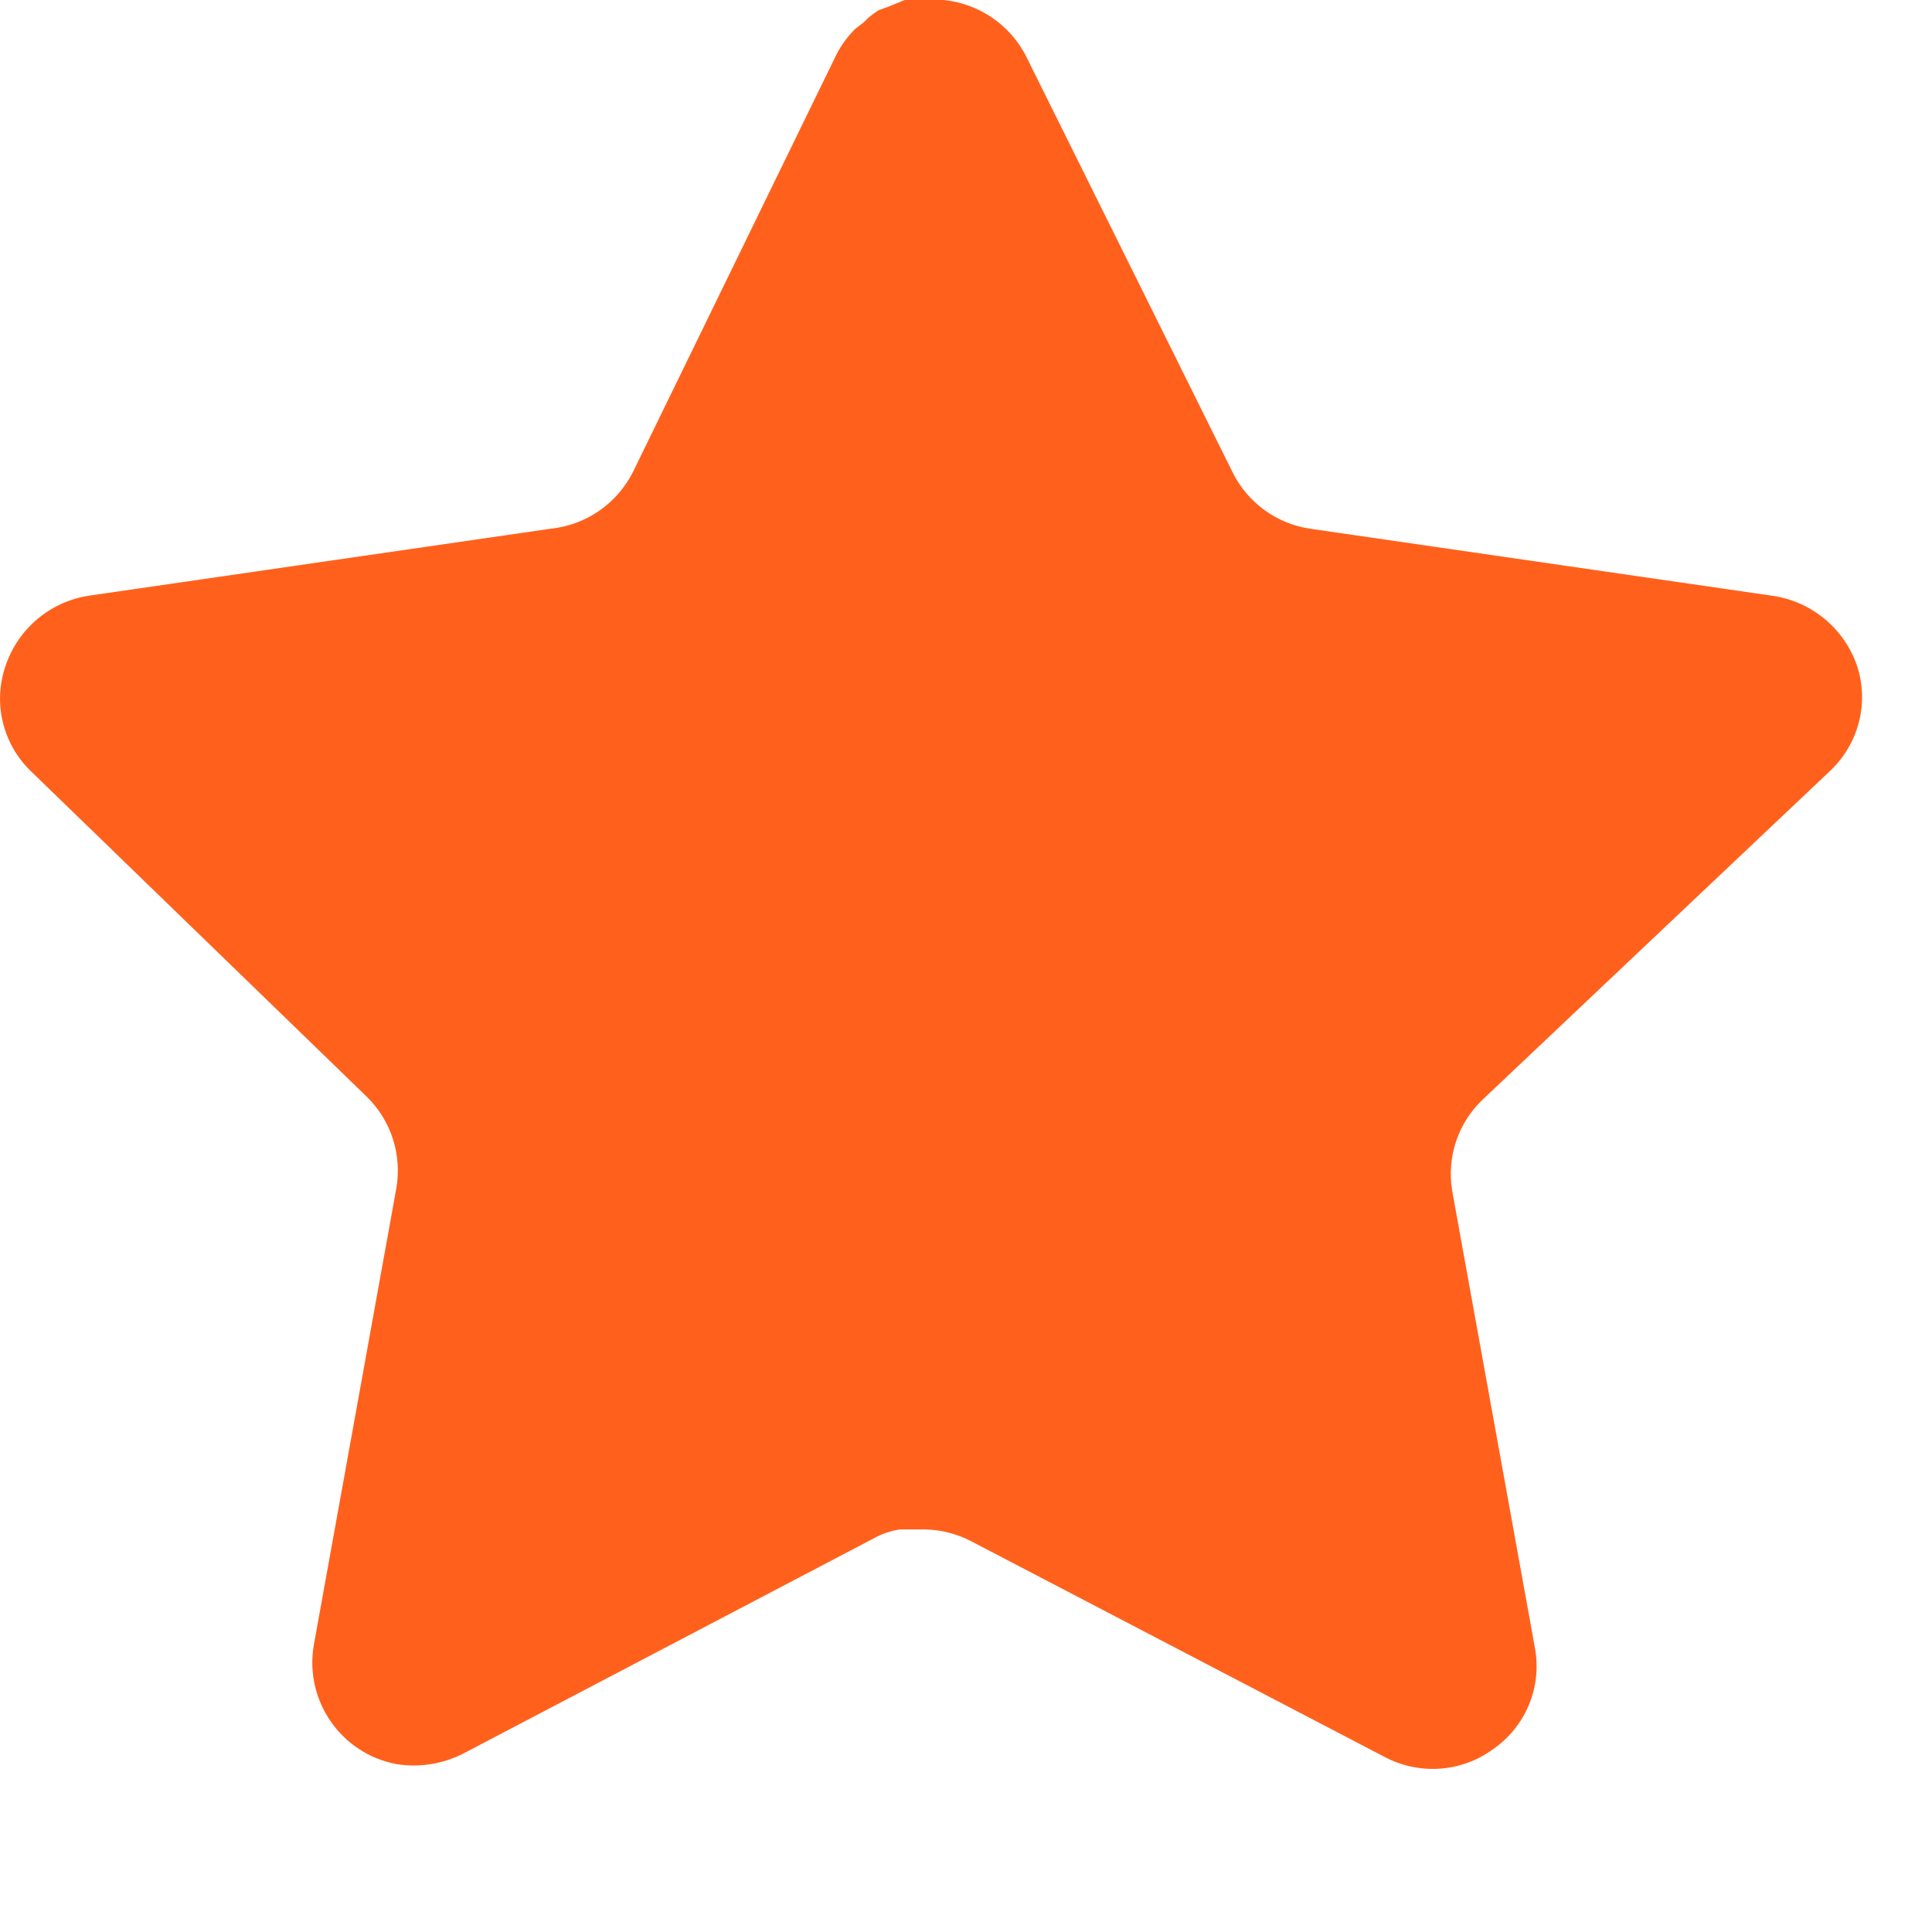
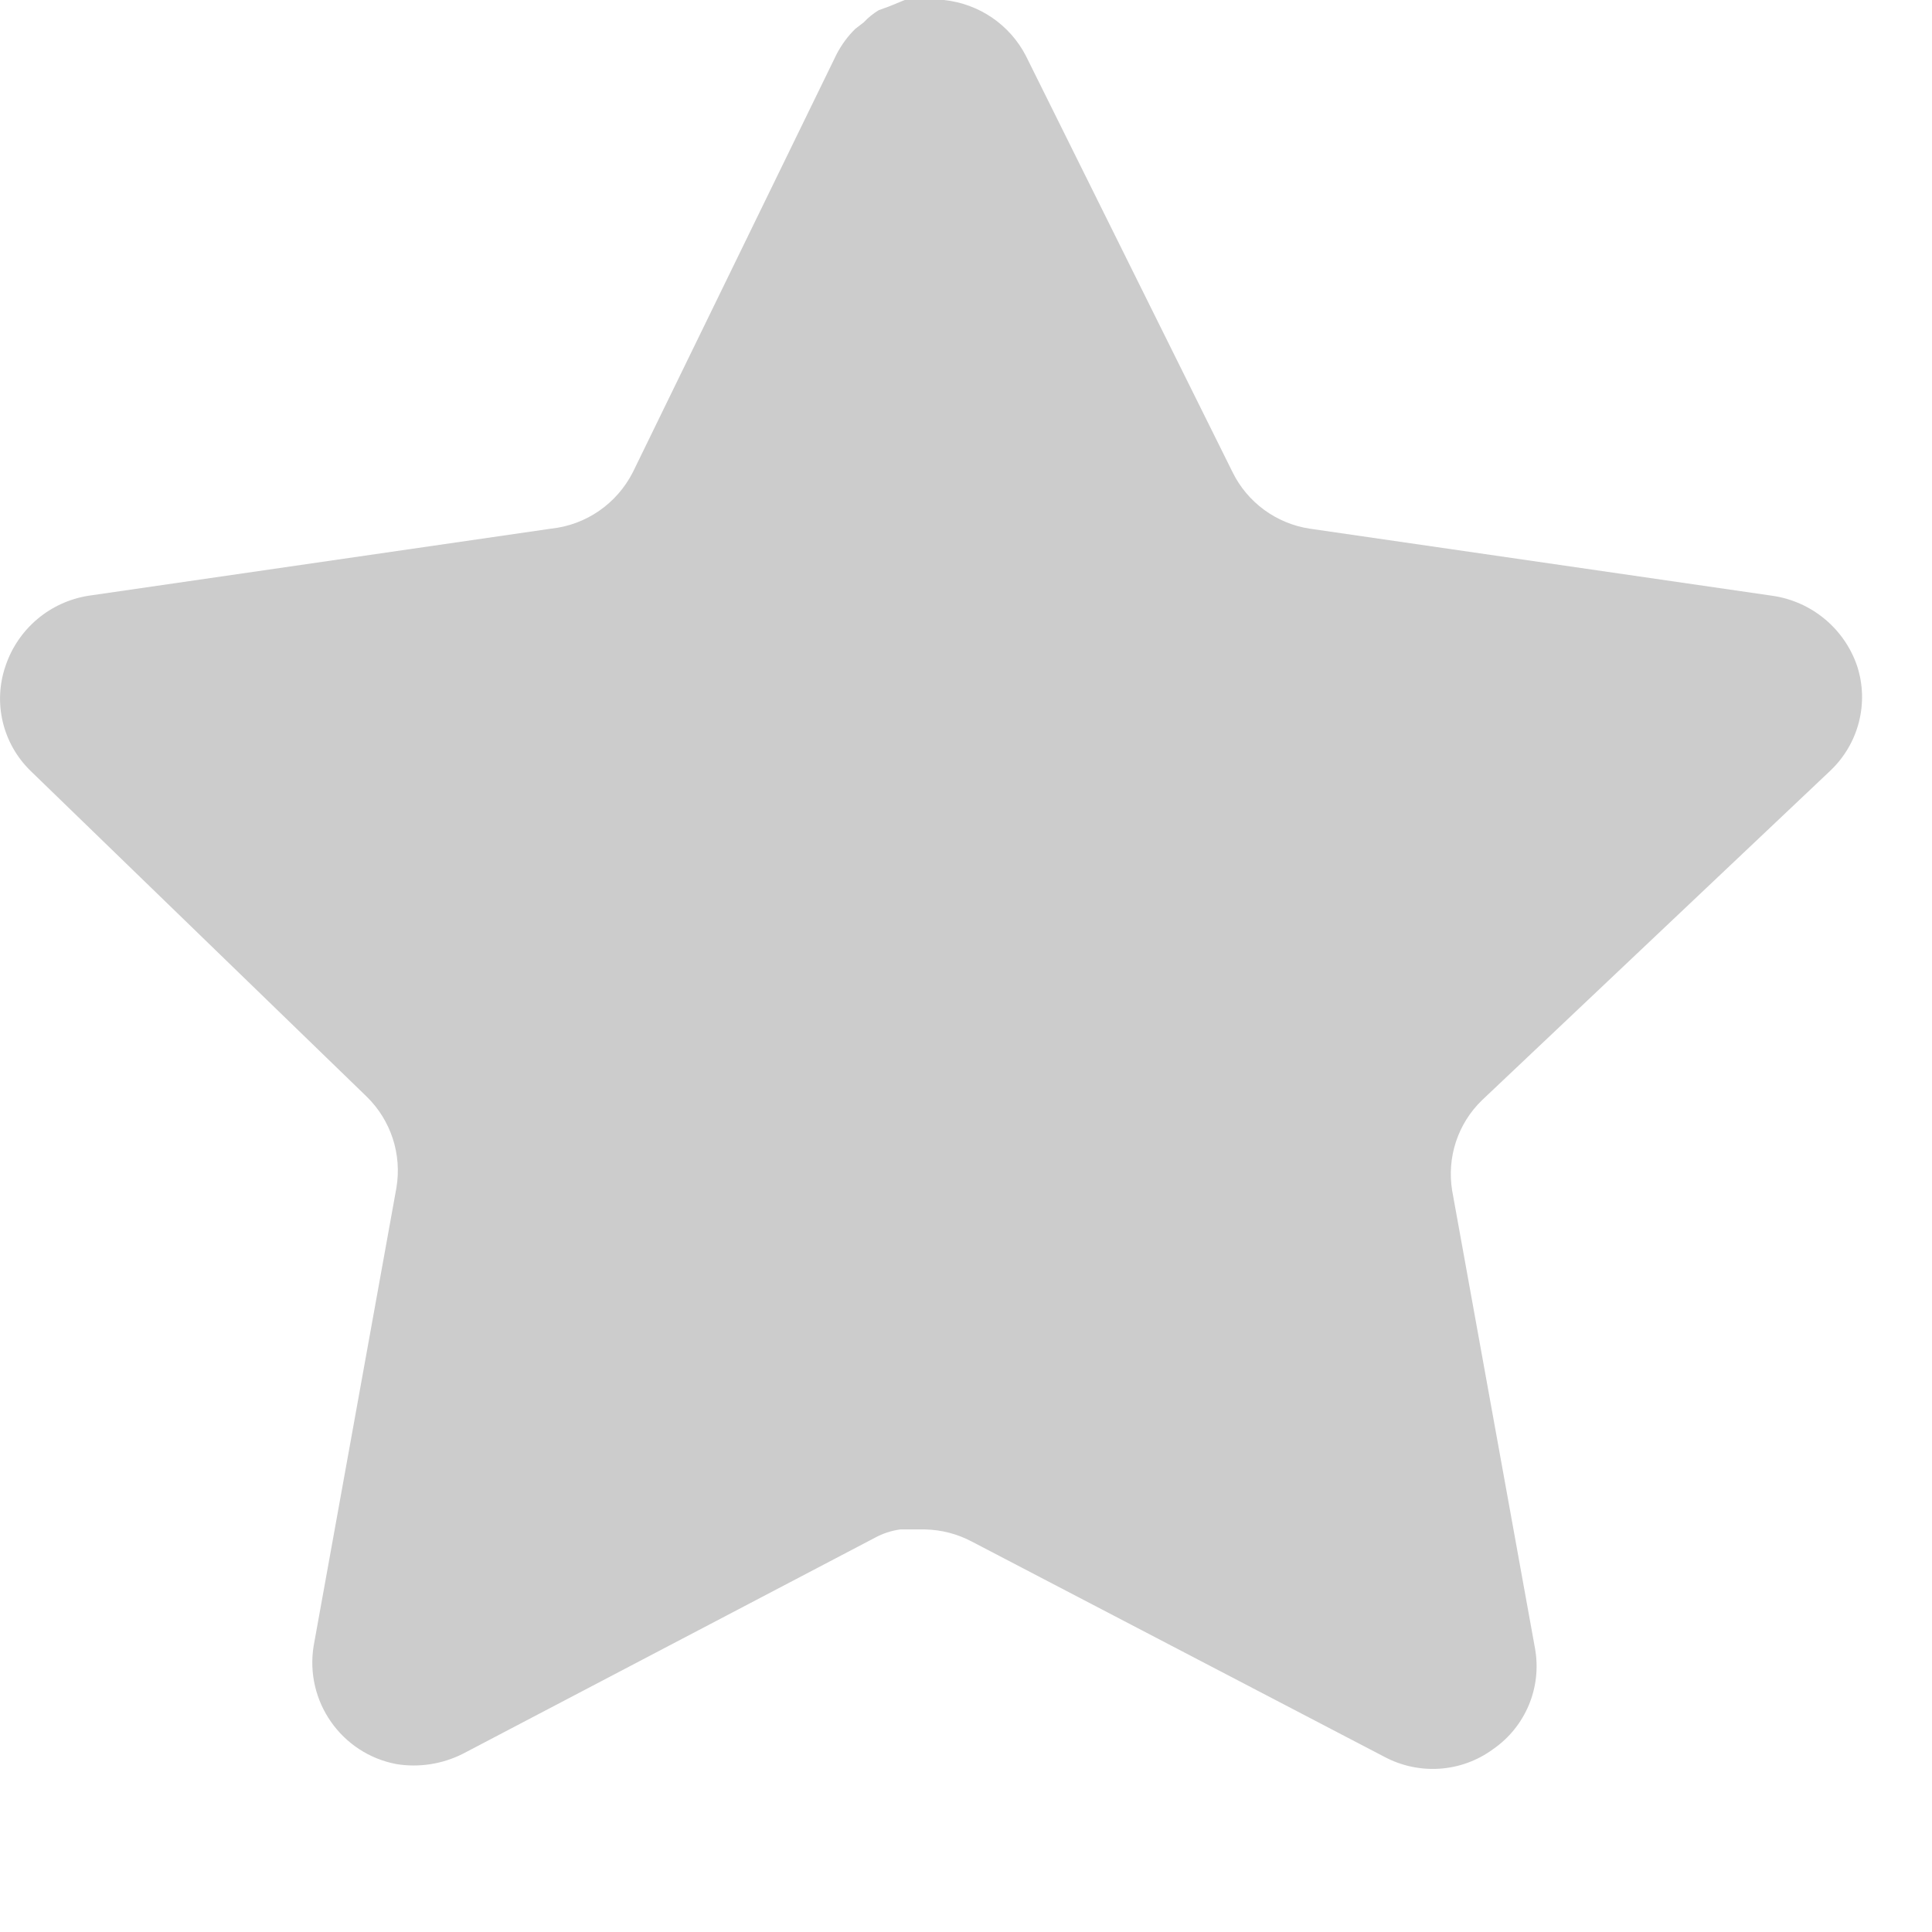
<svg xmlns="http://www.w3.org/2000/svg" width="11" height="11" viewBox="0 0 11 11" fill="#FF611D">
-   <path d="M8.437 6.265C8.3 6.398 8.237 6.59 8.268 6.779L8.74 9.387C8.779 9.608 8.686 9.831 8.501 9.959C8.32 10.092 8.079 10.108 7.881 10.002L5.533 8.777C5.452 8.734 5.361 8.71 5.268 8.708H5.125C5.075 8.715 5.026 8.731 4.982 8.755L2.634 9.986C2.518 10.044 2.386 10.065 2.257 10.044C1.944 9.985 1.734 9.686 1.786 9.37L2.257 6.763C2.289 6.572 2.226 6.379 2.088 6.244L0.174 4.389C0.014 4.233 -0.041 4 0.032 3.79C0.103 3.58 0.284 3.427 0.503 3.392L3.137 3.01C3.338 2.989 3.513 2.867 3.604 2.687L4.764 0.307C4.792 0.254 4.827 0.206 4.87 0.164L4.918 0.127C4.943 0.1 4.972 0.077 5.003 0.058L5.061 0.037L5.151 0H5.374C5.574 0.021 5.749 0.14 5.841 0.318L7.017 2.687C7.102 2.861 7.267 2.981 7.457 3.01L10.091 3.392C10.314 3.424 10.5 3.578 10.573 3.79C10.643 4.002 10.583 4.235 10.42 4.389L8.437 6.265Z" fill="#FF611D" />
+   <path d="M8.437 6.265C8.3 6.398 8.237 6.59 8.268 6.779L8.74 9.387C8.779 9.608 8.686 9.831 8.501 9.959C8.32 10.092 8.079 10.108 7.881 10.002L5.533 8.777C5.452 8.734 5.361 8.71 5.268 8.708H5.125C5.075 8.715 5.026 8.731 4.982 8.755L2.634 9.986C2.518 10.044 2.386 10.065 2.257 10.044C1.944 9.985 1.734 9.686 1.786 9.37L2.257 6.763C2.289 6.572 2.226 6.379 2.088 6.244L0.174 4.389C0.014 4.233 -0.041 4 0.032 3.79C0.103 3.58 0.284 3.427 0.503 3.392L3.137 3.01C3.338 2.989 3.513 2.867 3.604 2.687L4.764 0.307C4.792 0.254 4.827 0.206 4.87 0.164L4.918 0.127C4.943 0.1 4.972 0.077 5.003 0.058L5.061 0.037L5.151 0H5.374C5.574 0.021 5.749 0.14 5.841 0.318L7.017 2.687C7.102 2.861 7.267 2.981 7.457 3.01L10.091 3.392C10.314 3.424 10.5 3.578 10.573 3.79C10.643 4.002 10.583 4.235 10.42 4.389L8.437 6.265Z" fill="#ccc" />
</svg>
